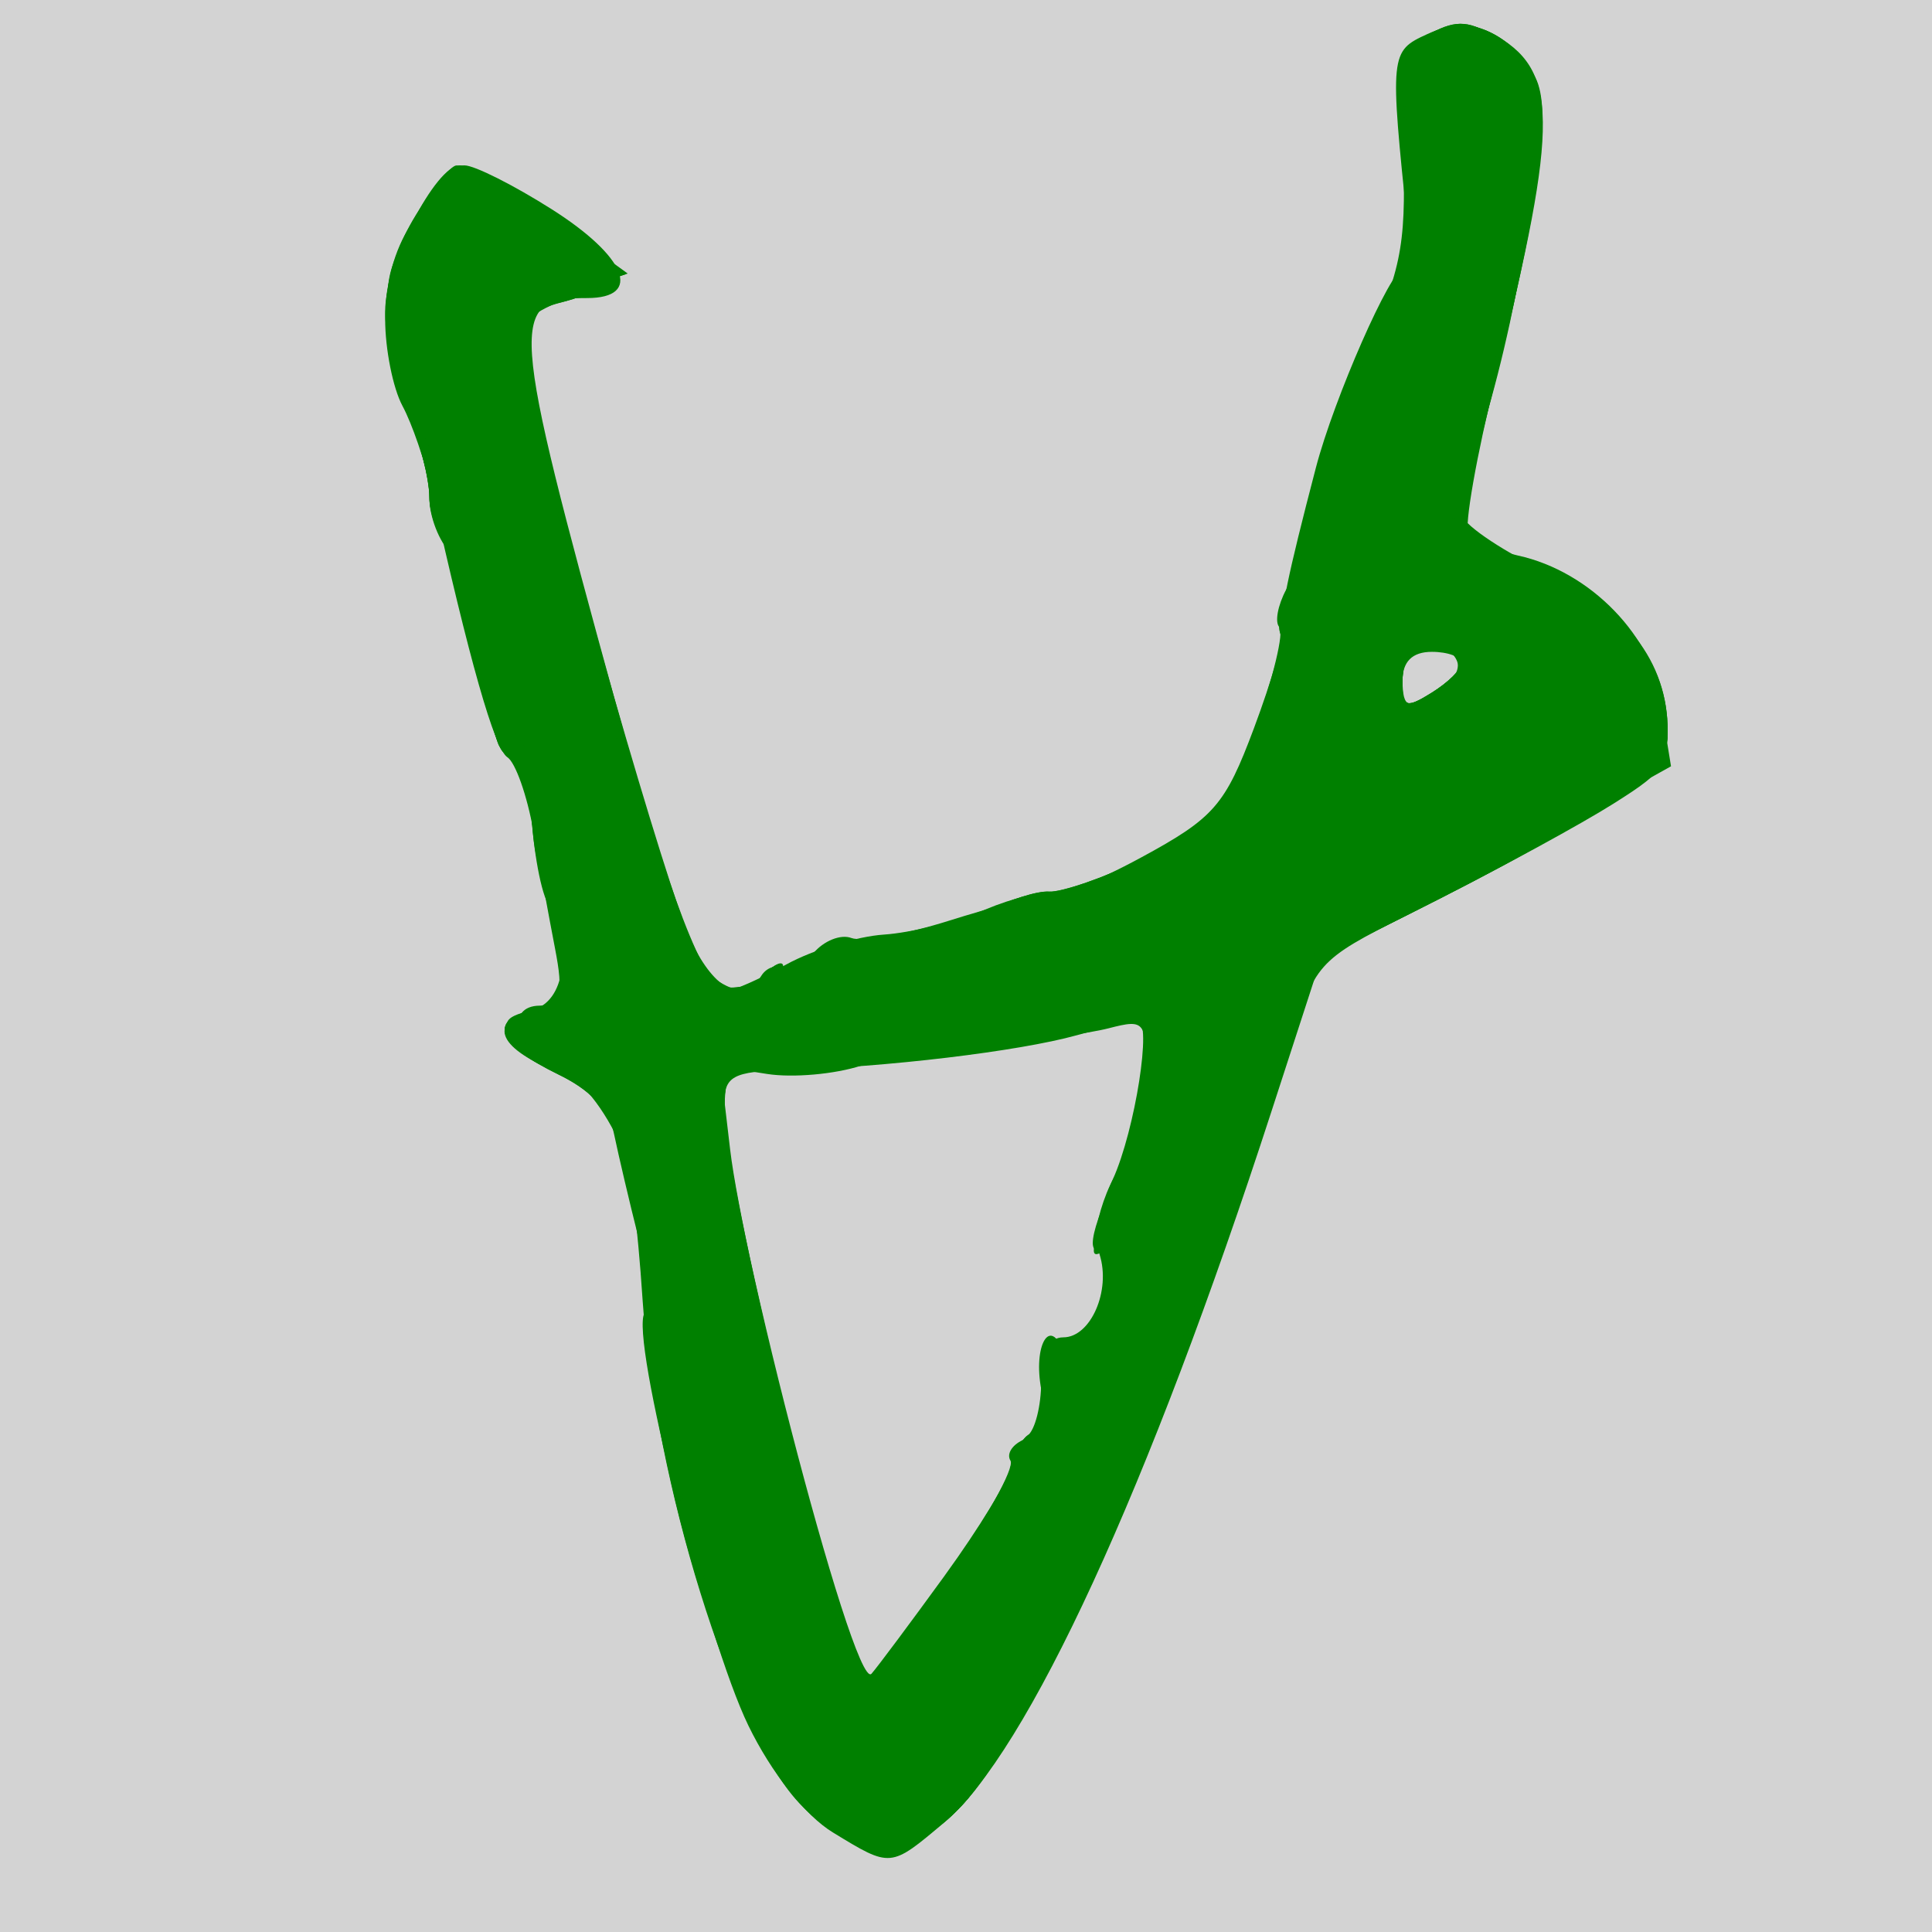
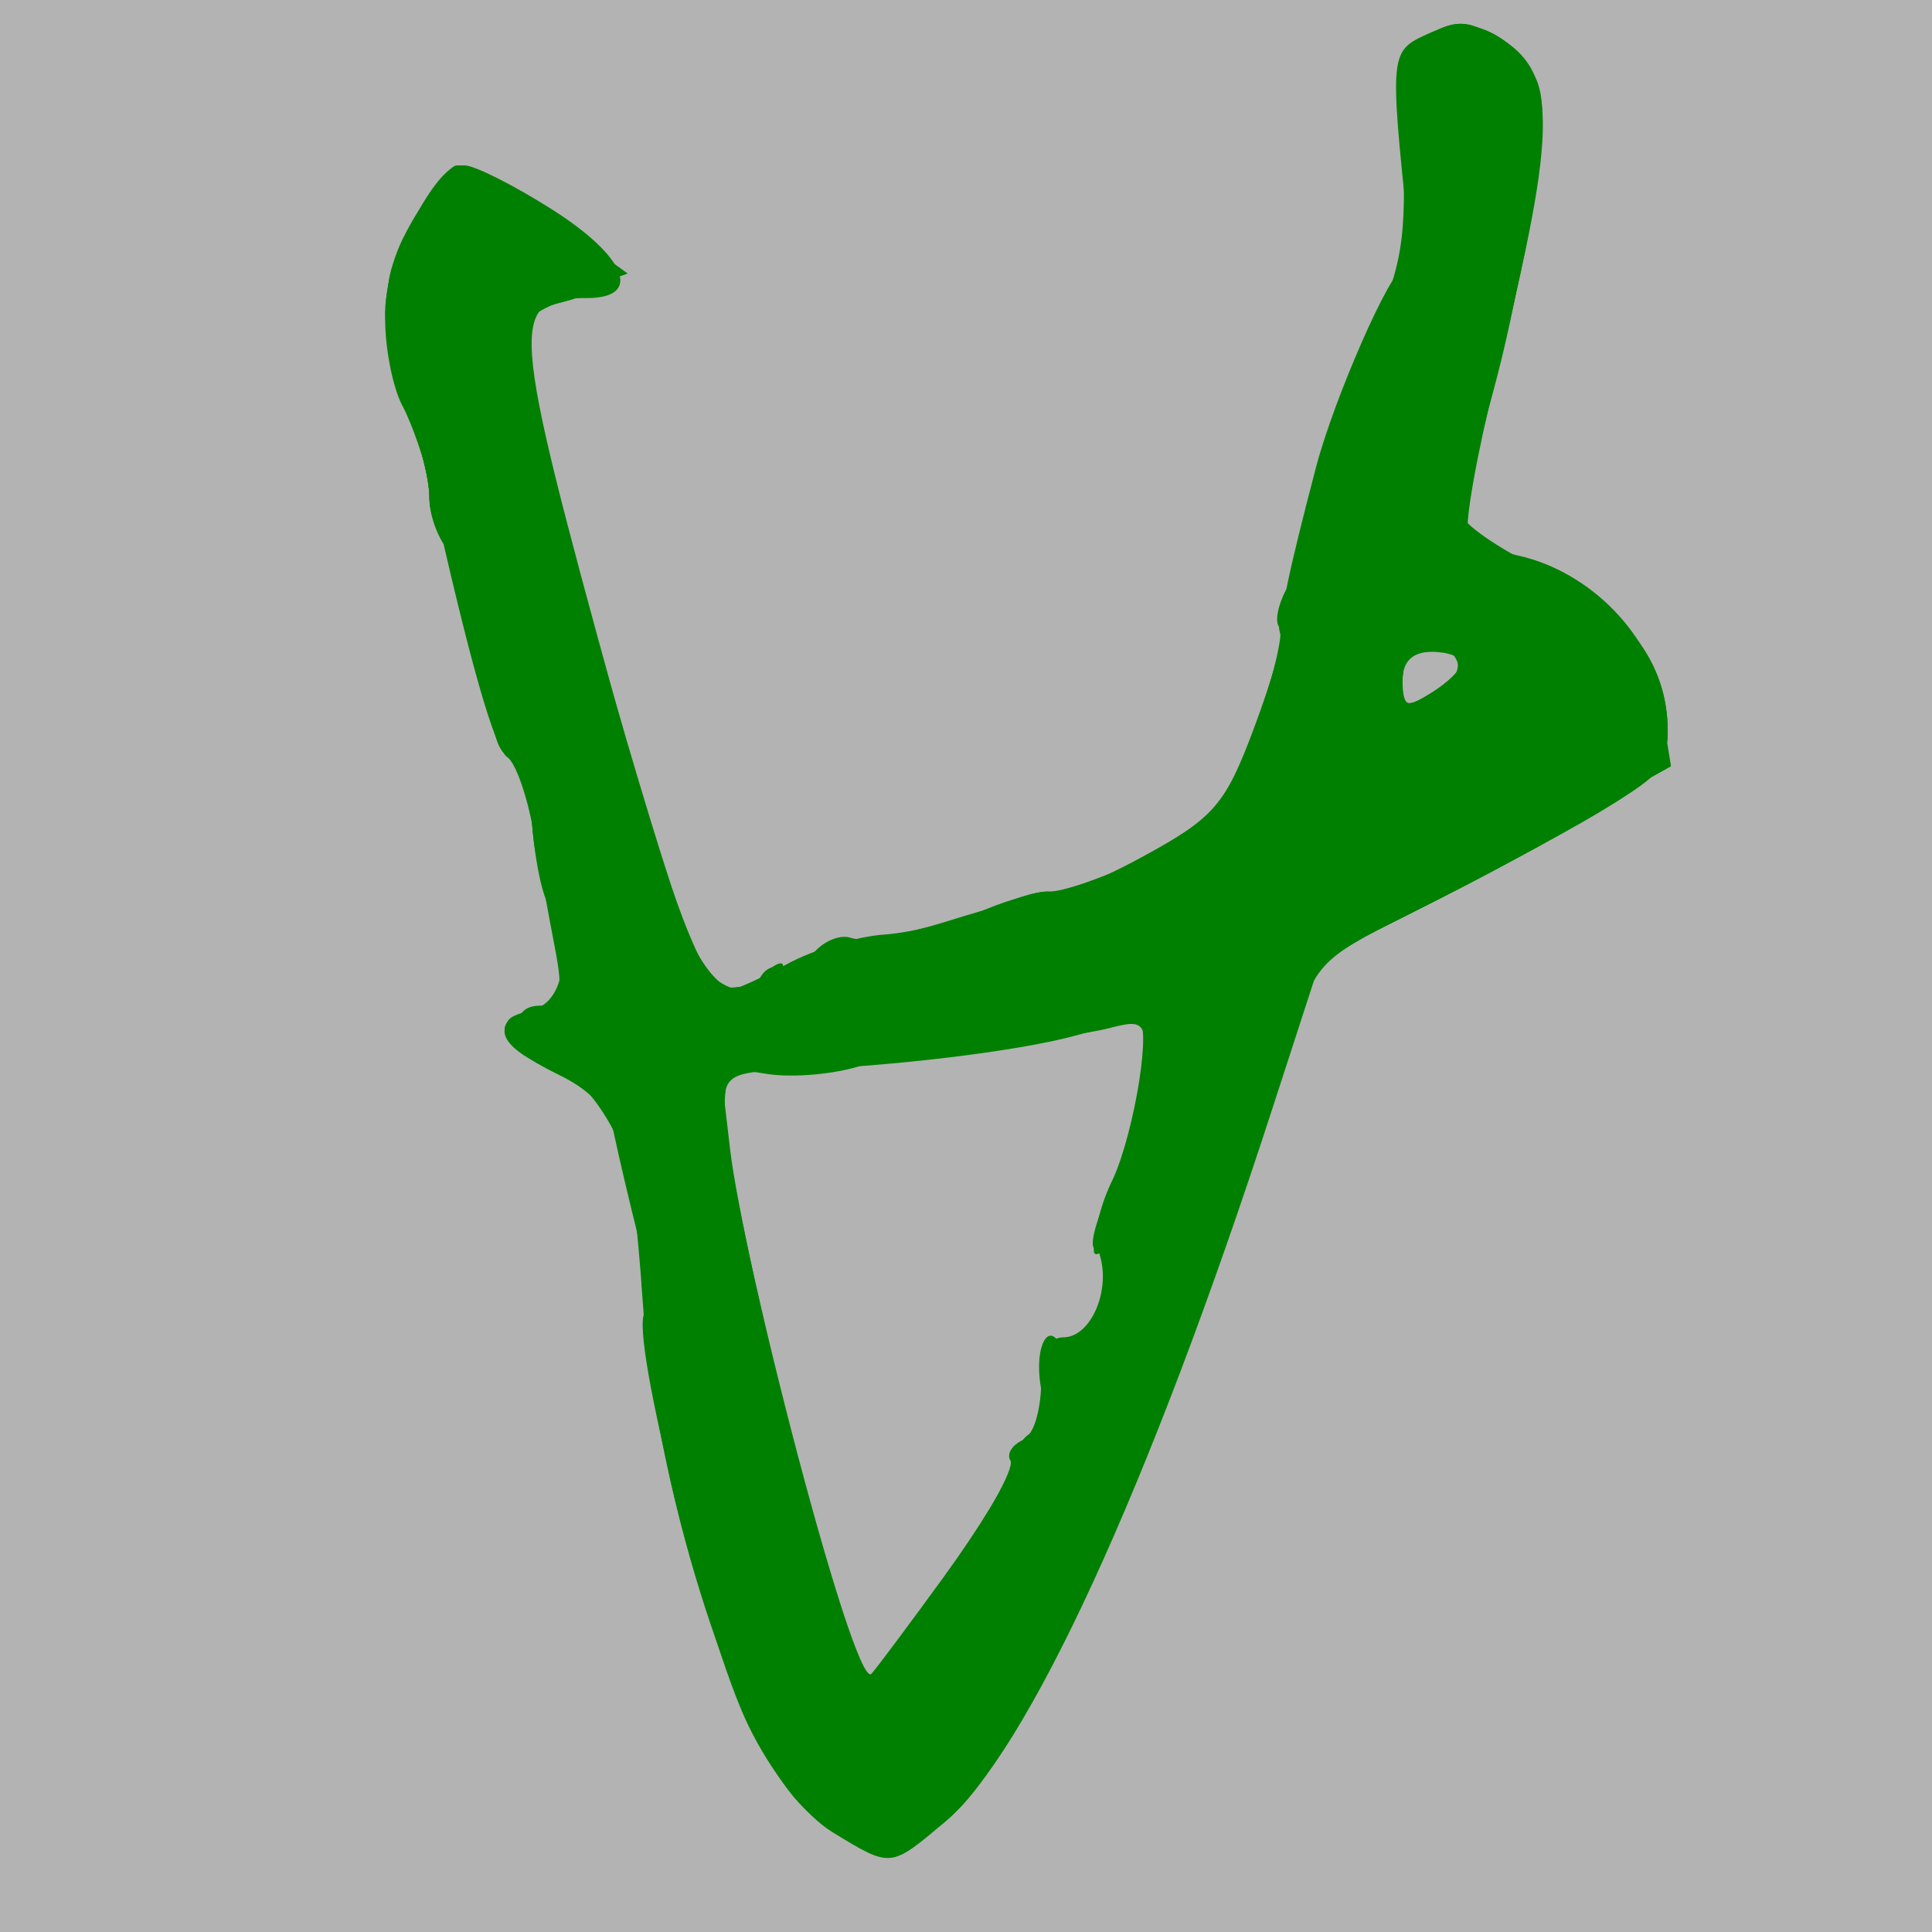
<svg xmlns="http://www.w3.org/2000/svg" version="1.1" x="0px" y="0px" viewBox="0 0 100 100" xml:space="preserve" id="svg30" width="100" height="100">
  <defs id="defs34" />
-   <rect style="opacity:0.574;fill:#b3b3b3;fill-opacity:1;stroke:none;stroke-width:2.781;stroke-linejoin:round;stroke-miterlimit:4;stroke-dasharray:none;stroke-dashoffset:0;stroke-opacity:1" id="rect4491" width="115.742" height="118.559" x="-7.871" y="-9.28" />
+   <rect style="opacity:1;fill:#b3b3b3;fill-opacity:1;stroke:none;stroke-width:2.781;stroke-linejoin:round;stroke-miterlimit:4;stroke-dasharray:none;stroke-dashoffset:0;stroke-opacity:1" id="rect4491" width="115.742" height="118.559" x="-7.871" y="-9.28" />
  <g transform="matrix(0.7153522,0,0,0.7153522,-2.95495,-4.41268)" id="g817" style="fill:#008000">
    <path id="path833" d="m 64.389,138.753 c -2.001,-1.22 -4.454,-4.324 -6.109,-7.729 -3.065,-6.307 -8.566,-28.149 -7.518,-29.846 0.367,-0.594 0.163,-3.082 -0.454,-5.529 -0.617,-2.447 -1.406,-5.801 -1.753,-7.453 -0.448,-2.133 -1.703,-3.451 -4.327,-4.548 -4.181,-1.747 -4.775,-3.566 -1.448,-4.436 1.951,-0.51 2.15,-1.095 1.507,-4.433 -0.408,-2.115 -1.11,-5.935 -1.562,-8.488 -0.452,-2.554 -1.299,-4.954 -1.884,-5.333 -0.934,-0.607 -2.756,-7.014 -5.504,-19.357 -0.457,-2.053 -1.395,-4.782 -2.085,-6.063 -0.689,-1.281 -1.253,-4.105 -1.253,-6.274 0,-4.203 3.575,-11.129 5.745,-11.129 0.717,0 3.558,1.429 6.313,3.177 5.404,3.427 6.596,6.423 2.555,6.423 -5.699,0 -5.601,1.402 2.042,29.203 3.825,13.914 6.521,20.93 8.043,20.93 0.46,0 2.411,-0.864 4.336,-1.92 1.925,-1.056 5.1,-2.027 7.057,-2.157 1.957,-0.13 5.248,-0.943 7.313,-1.806 2.065,-0.863 4.12,-1.344 4.566,-1.068 0.446,0.276 3.458,-0.933 6.695,-2.686 5.316,-2.879 6.108,-3.785 8.204,-9.391 1.276,-3.412 2.214,-6.647 2.084,-7.188 -0.238,-0.99 0.336,-3.783 2.393,-11.651 1.312,-5.018 5.436,-14.4 6.33,-14.4 0.342,0 0.484,-1.32 0.317,-2.933 -1.311,-12.624 -1.293,-12.8 1.411,-14.032 1.794,-0.817 3.211,-0.842 4.633,-0.082 4.886,2.615 4.938,6.27 0.35,24.831 -1.421,5.748 -2.323,10.871 -2.006,11.385 0.317,0.514 1.935,1.232 3.595,1.597 5.264,1.156 9.829,5.888 10.49,10.874 0.564,4.247 0.407,4.554 -3.609,7.089 -2.309,1.457 -8.006,4.565 -12.661,6.905 l -8.463,4.255 -3.591,11.055 C 87.27,113.857 78.478,132.968 72.453,138.037 c -3.921,3.299 -3.839,3.292 -8.064,0.716 z m 8.1,-18.589 c 2.491,-3.43 4.634,-6.948 4.762,-7.819 0.128,-0.87 0.679,-1.904 1.224,-2.297 0.545,-0.393 0.992,-2.155 0.992,-3.915 0,-2.133 0.533,-3.2 1.6,-3.2 1.979,0 3.458,-3.374 2.626,-5.994 -0.341,-1.073 0.092,-3.524 0.961,-5.445 1.614,-3.57 2.856,-11.499 1.799,-11.488 -0.322,0.003 -2.316,0.487 -4.431,1.074 -4.181,1.161 -13.764,2.309 -20.954,2.51 -3.916,0.109 -4.533,0.445 -4.533,2.465 0,6.455 9.363,42.675 10.655,41.217 0.425,-0.48 2.81,-3.678 5.301,-7.108 z M 109.867,54.143 c 0,-0.446 -0.96,-0.81 -2.133,-0.81 -1.425,0 -2.133,0.711 -2.133,2.142 0,1.875 0.266,1.976 2.133,0.81 1.173,-0.733 2.133,-1.697 2.133,-2.142 z" style="fill:#008000;fill-opacity:1;stroke-width:1.067" />
    <path id="path831" d="M 61.908,136.577 C 57.132,131.465 51.501,113.335 50.629,100.267 49.866,88.837 48.81,86.002 44.533,83.912 c -4.438,-2.169 -5.1,-3.824 -1.867,-4.67 2.342,-0.613 2.876,-4.395 1.09,-7.732 -0.574,-1.072 -1.131,-4.424 -1.238,-7.449 -0.113,-3.18 -0.548,-4.928 -1.033,-4.144 -0.655,1.059 -0.961,1.013 -1.401,-0.214 -1.076,-3.004 -2.63,-11.115 -2.21,-11.535 0.232,-0.232 -0.275,-1.12 -1.127,-1.972 -0.852,-0.852 -1.549,-2.656 -1.549,-4.009 0,-1.353 -0.72,-4.183 -1.6,-6.29 -0.88,-2.106 -1.6,-5.348 -1.6,-7.204 0,-3.431 3.648,-10.56 5.404,-10.56 1.994,0 11.743,6.692 11.372,7.806 -0.213,0.64 -1.941,1.565 -3.839,2.057 -2.543,0.659 -3.317,1.374 -2.94,2.716 0.281,1.002 0.833,3.501 1.226,5.555 1.346,7.026 9.24,34.471 10.94,38.038 1.687,3.537 3.763,4.557 5.048,2.478 0.368,-0.596 1.062,-0.842 1.542,-0.545 0.48,0.296 1.483,-0.198 2.231,-1.098 0.747,-0.9 1.986,-1.396 2.752,-1.102 0.767,0.294 3.93,-0.264 7.029,-1.241 3.099,-0.976 6.355,-1.827 7.235,-1.89 0.88,-0.063 4.069,-1.283 7.086,-2.711 5.127,-2.427 5.641,-3.035 7.866,-9.308 1.309,-3.691 2.098,-6.994 1.752,-7.34 -0.346,-0.346 -0.124,-1.573 0.494,-2.726 0.617,-1.154 1.336,-3.85 1.597,-5.993 0.261,-2.143 1.969,-7.016 3.796,-10.829 2.891,-6.034 3.29,-7.925 3.075,-14.581 -0.22,-6.797 2e-4,-7.78 1.977,-8.838 2.639,-1.412 5.835,-0.067 7.577,3.189 1.259,2.353 0.258,9.536 -3.291,23.607 -1.134,4.498 -2.063,8.423 -2.063,8.722 0,0.299 2.606,1.737 5.791,3.195 6.079,2.783 9.143,6.728 9.143,11.775 0,2.831 -5.153,6.468 -18.904,13.345 -6.433,3.217 -6.691,3.507 -8.396,9.452 -5.579,19.457 -17.733,47.776 -23.39,54.498 -3.771,4.482 -8.144,4.558 -12.203,0.212 z m 10.103,-15.582 c 2.749,-3.853 5.105,-7.731 5.235,-8.619 0.13,-0.888 0.794,-1.958 1.475,-2.379 0.681,-0.421 1.022,-1.892 0.757,-3.268 -0.621,-3.225 0.656,-5.387 1.597,-2.705 0.553,1.576 1.083,0.914 2.428,-3.033 1.011,-2.966 1.239,-4.752 0.553,-4.328 -1.596,0.986 -0.101,-5.105 1.602,-6.53 0.701,-0.587 1.319,-3.14 1.372,-5.673 0.094,-4.445 6.99e-4,-4.582 -2.667,-3.893 -1.52,0.393 -5.396,0.905 -8.612,1.139 -3.216,0.234 -7.399,0.937 -9.295,1.563 -1.896,0.626 -4.967,0.898 -6.824,0.606 l -3.377,-0.532 0.705,6.001 c 0.918,7.81 8.648,38.657 9.687,38.657 0.2,0 2.613,-3.152 5.363,-7.005 z M 109.867,54.258 c 0,-1.005 -2.875,-1.96 -3.629,-1.206 -0.351,0.351 -0.638,1.522 -0.638,2.602 0,1.698 0.29,1.784 2.133,0.632 1.173,-0.733 2.133,-1.645 2.133,-2.028 z" style="fill:#008000;fill-opacity:1;stroke-width:1.067" />
    <path id="path829" d="M 63.961,138.366 C 57.928,133.584 51.742,115.648 50.635,99.733 49.862,88.618 48.863,86.029 44.533,83.912 c -4.438,-2.169 -5.099,-3.824 -1.866,-4.67 1.493,-0.39 2.133,-1.455 2.133,-3.546 0,-1.644 0.322,-3.826 0.715,-4.851 0.467,-1.216 0.307,-1.61 -0.46,-1.137 -1.689,1.044 -2.336,-0.52 -2.55,-6.166 -0.11,-2.899 -0.536,-4.408 -1.023,-3.62 -0.649,1.05 -0.959,1.002 -1.397,-0.22 -1.164,-3.251 -2.602,-11.084 -2.165,-11.792 0.25,-0.405 -0.259,-1.33 -1.133,-2.055 -0.874,-0.725 -1.588,-2.401 -1.588,-3.724 0,-1.323 -0.72,-4.129 -1.6,-6.235 -2.206,-5.28 -2.003,-9.928 0.62,-14.172 1.221,-1.976 2.541,-3.588 2.933,-3.583 1.983,0.028 11.994,6.679 11.642,7.735 -0.224,0.673 -1.968,1.628 -3.876,2.122 -4.145,1.074 -4.303,-0.405 2.766,25.866 6.33,23.525 7.939,26.615 11.834,22.72 0.704,-0.704 1.28,-0.885 1.28,-0.403 0,0.483 0.779,0.231 1.731,-0.559 0.952,-0.79 3.602,-1.562 5.89,-1.715 2.287,-0.153 5.492,-0.968 7.122,-1.811 1.63,-0.843 3.66,-1.476 4.51,-1.407 0.851,0.069 4.037,-1.049 7.08,-2.483 5.068,-2.388 5.725,-3.128 7.807,-8.787 1.25,-3.398 2.066,-6.758 1.813,-7.467 -0.253,-0.708 0.174,-2.547 0.95,-4.086 0.776,-1.539 1.189,-3.02 0.918,-3.292 -0.652,-0.652 3.024,-11.261 5.5,-15.87 1.5,-2.792 1.875,-5.42 1.612,-11.28 -0.308,-6.857 -0.114,-7.762 1.895,-8.838 2.815,-1.507 6.213,0.104 7.531,3.569 1.01,2.655 -0.919,15.698 -3.644,24.641 -0.894,2.933 -1.63,5.877 -1.636,6.541 -0.006,0.664 2.636,2.504 5.873,4.087 6.128,2.998 9.049,6.756 9.049,11.641 0,2.825 -5.157,6.471 -18.797,13.291 L 99.473,75.626 93.414,93.547 C 86.812,113.073 78.84,130.812 74.216,136.267 c -3.123,3.684 -7.202,4.519 -10.255,2.099 z m 8.523,-17.969 c 2.937,-4.182 5.079,-8.025 4.76,-8.541 -0.319,-0.516 0.171,-1.226 1.088,-1.577 1.058,-0.406 1.706,-2.06 1.774,-4.526 0.088,-3.212 0.23,-3.445 0.818,-1.346 0.622,2.218 0.934,1.847 2.463,-2.936 0.963,-3.012 1.315,-5.207 0.782,-4.877 -0.533,0.33 -0.97,0.113 -0.97,-0.48 0,-1.653 2.383,-6.513 3.193,-6.513 0.395,0 0.718,-2.204 0.718,-4.898 v -4.898 l -3.289,0.743 c -1.809,0.409 -5.581,0.918 -8.382,1.131 -2.801,0.213 -6.983,0.896 -9.293,1.518 -2.31,0.622 -5.494,0.806 -7.075,0.409 l -2.875,-0.722 0.662,6.33 c 0.875,8.373 8.609,38.786 9.864,38.786 0.233,0 2.826,-3.421 5.762,-7.603 z M 109.867,54.258 c 0,-1.005 -2.875,-1.96 -3.629,-1.206 -0.351,0.351 -0.638,1.522 -0.638,2.602 0,1.698 0.29,1.784 2.133,0.632 1.173,-0.733 2.133,-1.645 2.133,-2.028 z" style="fill:#008000;fill-opacity:1;stroke-width:1.067" />
    <path id="path827" d="m 62.998,137.432 c -3.301,-3.075 -7.023,-11.496 -9.121,-20.632 -0.943,-4.107 -2.081,-8.907 -2.529,-10.667 -0.448,-1.76 -0.501,-4.4 -0.118,-5.867 0.383,-1.467 0.277,-3.215 -0.237,-3.886 -0.513,-0.671 -1.288,-3.311 -1.722,-5.867 -0.666,-3.923 -1.408,-4.98 -4.761,-6.78 -4.461,-2.396 -4.984,-3.67 -1.845,-4.491 1.493,-0.39 2.133,-1.455 2.133,-3.546 0,-1.644 0.322,-3.826 0.715,-4.851 0.466,-1.213 0.307,-1.61 -0.457,-1.138 -1.406,0.869 -2.392,-1.873 -2.593,-7.213 -0.081,-2.157 -0.489,-3.369 -0.906,-2.694 -0.417,0.675 -1.012,0.816 -1.322,0.314 -0.463,-0.752 -2.128,-9.605 -2.318,-12.327 -0.029,-0.411 -0.652,-1.347 -1.386,-2.08 -0.733,-0.733 -1.333,-2.379 -1.333,-3.656 0,-1.278 -0.72,-4.046 -1.6,-6.152 -2.268,-5.428 -2.004,-10.544 0.732,-14.154 1.282,-1.692 2.436,-3.231 2.563,-3.418 0.479,-0.706 8.517,3.934 10.375,5.989 1.896,2.097 1.858,2.167 -1.867,3.396 -2.092,0.69 -3.803,1.846 -3.803,2.567 0,2.608 10.771,41.496 12.327,44.505 1.702,3.291 3.52,3.877 5.593,1.804 0.704,-0.704 1.28,-0.927 1.28,-0.496 0,0.431 1.071,0.211 2.38,-0.489 1.309,-0.701 3.924,-1.412 5.811,-1.582 1.887,-0.169 4.8,-1.016 6.473,-1.881 1.673,-0.865 3.738,-1.524 4.589,-1.464 0.851,0.06 4.04,-1.021 7.086,-2.402 5.09,-2.307 5.727,-3.011 7.842,-8.667 1.266,-3.386 2.079,-6.782 1.807,-7.547 -0.272,-0.765 0.14,-2.651 0.916,-4.19 0.776,-1.539 1.189,-3.02 0.918,-3.292 -0.701,-0.701 3.414,-12.317 5.791,-16.344 1.615,-2.738 1.891,-4.802 1.455,-10.895 -0.496,-6.929 -0.355,-7.616 1.802,-8.77 1.881,-1.007 2.849,-0.919 4.935,0.448 3.47,2.273 3.45,8.243 -0.073,22.786 -1.466,6.051 -2.665,11.394 -2.665,11.875 0,0.48 2.591,2.141 5.757,3.69 5.856,2.865 9.176,7.284 9.176,12.215 0,2.204 -6.67,6.669 -19.901,13.322 L 99.398,75.669 95.419,87.701 C 87.484,111.698 79.47,129.996 74.103,136.374 c -3.388,4.026 -7.498,4.417 -11.105,1.057 z m 9.449,-16.882 c 2.98,-4.098 5.419,-8.178 5.419,-9.067 0,-0.889 0.48,-1.616 1.067,-1.616 0.587,0 1.115,-1.8 1.173,-4 0.095,-3.57 0.198,-3.713 0.96,-1.333 0.47,1.467 0.907,2.427 0.972,2.133 0.065,-0.293 0.815,-2.831 1.667,-5.639 0.852,-2.808 1.087,-4.82 0.522,-4.47 -1.299,0.803 -1.287,0.505 0.144,-3.599 0.644,-1.848 1.604,-3.359 2.133,-3.359 0.529,0 0.962,-2.22 0.962,-4.933 v -4.933 l -3.467,0.779 c -1.907,0.428 -5.759,0.953 -8.56,1.166 -2.801,0.213 -6.983,0.896 -9.293,1.518 -2.31,0.622 -5.418,0.825 -6.907,0.452 -2.548,-0.639 -2.707,-0.437 -2.705,3.436 0.002,5.665 8.696,40.916 10.092,40.916 0.221,0 2.841,-3.353 5.821,-7.45 z M 109.576,54.061 c -0.231,-0.694 -1.22,-1.416 -2.198,-1.606 -1.294,-0.251 -1.778,0.413 -1.778,2.438 0,2.479 0.24,2.654 2.198,1.606 1.209,-0.647 2.009,-1.744 1.778,-2.438 z" style="fill:#008000;fill-opacity:1;stroke-width:1.067" />
    <path id="path825" d="m 62.087,136.087 c -1.761,-2.005 -4.156,-6.205 -5.324,-9.333 -2.958,-7.925 -5.886,-23.003 -5.166,-26.602 0.33,-1.651 0.178,-3.264 -0.338,-3.583 -0.516,-0.319 -1.273,-2.618 -1.681,-5.108 -0.769,-4.689 -3.08,-8.261 -5.345,-8.261 -0.717,0 -1.922,-0.744 -2.677,-1.654 -1.159,-1.397 -1.014,-1.748 0.936,-2.258 1.674,-0.438 2.309,-1.425 2.309,-3.592 0,-1.644 0.322,-3.826 0.715,-4.851 0.46,-1.199 0.304,-1.608 -0.439,-1.149 -1.12,0.692 -3.098,-6.771 -2.565,-9.679 0.137,-0.747 -0.421,-1.062 -1.292,-0.728 -1.163,0.446 -1.721,-0.781 -2.313,-5.084 -0.429,-3.12 -0.753,-5.912 -0.719,-6.205 0.033,-0.293 -0.603,-1.267 -1.415,-2.164 -0.812,-0.897 -1.438,-2.577 -1.393,-3.733 0.046,-1.157 -0.696,-4.203 -1.648,-6.77 -2.754,-7.425 -2.438,-9.128 3.153,-17.007 0.503,-0.708 8.532,3.939 10.427,6.035 1.951,2.157 1.929,2.201 -1.6,3.141 -3.335,0.889 -3.561,1.23 -3.325,5.019 0.3,4.822 9.445,38.196 11.621,42.413 1.465,2.839 5.726,4.181 5.726,1.804 0,-0.621 0.501,-0.82 1.113,-0.442 0.612,0.378 1.823,0.1 2.689,-0.62 0.867,-0.719 3.126,-1.447 5.02,-1.617 1.894,-0.17 4.884,-0.914 6.644,-1.654 1.76,-0.74 3.92,-1.38 4.8,-1.422 0.88,-0.042 4.102,-1.26 7.161,-2.705 5.123,-2.421 5.751,-3.134 7.973,-9.052 1.327,-3.533 2.27,-7.293 2.095,-8.355 -0.175,-1.062 0.239,-2.601 0.919,-3.42 0.68,-0.819 0.961,-1.934 0.626,-2.478 -0.762,-1.233 2.942,-12.168 5.711,-16.861 1.714,-2.905 1.96,-4.756 1.445,-10.89 -0.574,-6.848 -0.447,-7.483 1.73,-8.648 1.893,-1.013 2.854,-0.927 4.945,0.443 2.215,1.451 2.588,2.517 2.544,7.276 -0.028,3.066 -1.376,10.764 -2.996,17.105 -1.619,6.341 -2.676,11.678 -2.349,11.86 0.328,0.181 2.317,0.884 4.42,1.561 5.068,1.632 9.445,6.361 10.202,11.022 l 0.612,3.773 -10.519,5.867 c -5.785,3.227 -11.558,6.184 -12.828,6.57 -1.754,0.534 -2.866,2.551 -4.624,8.393 -3.849,12.787 -12.78,36.037 -16.808,43.756 -7.264,13.919 -12.251,16.633 -18.172,9.889 z m 10.893,-16.021 c 2.688,-3.767 4.887,-7.631 4.887,-8.587 0,-0.956 0.48,-1.442 1.067,-1.079 0.643,0.397 1.109,-1.167 1.173,-3.937 0.086,-3.698 0.254,-4.075 0.861,-1.93 0.692,2.444 0.906,2.227 2.56,-2.59 2.046,-5.958 2.303,-8.301 0.652,-5.943 -0.858,1.225 -0.954,0.976 -0.409,-1.067 0.391,-1.467 1.382,-3.2 2.203,-3.851 0.904,-0.718 1.492,-3.188 1.492,-6.27 v -5.085 l -4.533,0.827 c -2.493,0.455 -6.453,0.938 -8.8,1.075 -2.347,0.136 -6.007,0.73 -8.134,1.32 -2.127,0.59 -5.127,0.832 -6.667,0.537 -2.647,-0.506 -2.799,-0.301 -2.799,3.763 0,3.721 7.864,37.715 9.246,39.968 0.806,1.314 2.02,0.108 7.2,-7.151 z M 107.803,56.496 c 2.642,-1.414 2.678,-4.229 0.054,-4.229 -1.296,0 -2.19,0.947 -2.519,2.667 -0.575,3.006 -0.419,3.105 2.465,1.562 z" style="fill:#008000;fill-opacity:1;stroke-width:1.067" />
    <path id="path823" d="M 62.668,136.8 C 57.62,131.507 52.302,115.172 51.78,103.354 51.635,100.065 51.249,96.942 50.922,96.412 50.595,95.883 49.981,93.534 49.558,91.192 c -0.897,-4.968 -2.145,-6.796 -5.514,-8.077 -2.716,-1.033 -3.351,-4.182 -0.844,-4.182 1.057,0 1.6,-1.057 1.6,-3.113 0,-1.712 0.322,-3.951 0.715,-4.975 0.46,-1.199 0.304,-1.608 -0.439,-1.149 -1.128,0.697 -3.097,-6.783 -2.557,-9.713 0.137,-0.743 -0.356,-1.223 -1.095,-1.067 -0.855,0.18 -1.748,-1.851 -2.456,-5.583 -0.612,-3.227 -1.732,-6.957 -2.489,-8.289 -0.758,-1.332 -1.096,-2.878 -0.751,-3.435 0.344,-0.557 -0.1,-2.417 -0.987,-4.133 -0.887,-1.716 -1.923,-5.057 -2.302,-7.425 -0.666,-4.163 -0.3,-5.127 4.457,-11.738 0.394,-0.548 4.856,1.936 8.892,4.951 l 3.655,2.731 -3.655,1.23 c -2.01,0.676 -3.813,2.04 -4.005,3.03 -0.483,2.484 10.417,42.225 12.427,45.307 1.315,2.017 2.244,2.373 4.839,1.854 1.766,-0.353 4.001,-1.358 4.968,-2.232 0.966,-0.874 2.075,-1.272 2.463,-0.883 0.956,0.956 12.644,-2.4 20.183,-5.796 5.697,-2.566 6.29,-3.18 8.406,-8.7 1.252,-3.267 2.436,-7.139 2.631,-8.606 1.477,-11.128 1.902,-12.611 5.886,-20.573 2.815,-5.626 3.029,-6.821 2.409,-13.486 -0.602,-6.479 -0.45,-7.434 1.33,-8.368 2.887,-1.515 6.622,0.244 7.441,3.504 0.912,3.635 -0.142,11.205 -3.204,22.993 -1.368,5.265 -2.188,9.741 -1.824,9.945 0.365,0.204 2.384,0.926 4.487,1.603 4.831,1.556 9.274,6.141 10.139,10.464 0.598,2.988 0.226,3.655 -3.542,6.361 -2.315,1.663 -8.099,4.906 -12.853,7.207 L 99.324,75.033 94.98,88.239 c -6.285,19.105 -12.336,33.932 -17.2,42.143 -5.983,10.101 -9.98,11.798 -15.112,6.418 z m 10.132,-16.286 c 2.787,-4.068 5.067,-8.155 5.067,-9.084 0,-0.929 0.48,-1.392 1.067,-1.029 0.643,0.397 1.109,-1.167 1.173,-3.937 0.086,-3.698 0.254,-4.075 0.861,-1.93 0.693,2.447 0.902,2.238 2.545,-2.544 0.984,-2.866 1.506,-6.341 1.159,-7.723 -0.437,-1.74 -0.104,-2.715 1.082,-3.17 1.275,-0.489 1.713,-2.104 1.713,-6.313 v -5.656 l -5.6,1.484 c -3.08,0.816 -6.32,1.261 -7.2,0.99 -0.88,-0.272 -4.069,0.16 -7.087,0.96 -3.018,0.8 -6.813,1.201 -8.434,0.891 l -2.947,-0.563 0.646,7.356 c 0.509,5.798 6.127,29.21 8.739,36.423 0.864,2.386 2.071,1.358 7.217,-6.153 z M 107.803,56.496 c 2.642,-1.414 2.678,-4.229 0.054,-4.229 -1.296,0 -2.19,0.947 -2.519,2.667 -0.575,3.006 -0.419,3.105 2.465,1.562 z" style="fill:#008000;fill-opacity:1;stroke-width:1.067" />
    <path id="path821" d="m 63.075,137.022 c -1.851,-1.558 -4.196,-5.301 -5.511,-8.8 -2.853,-7.589 -6.4,-23.528 -6.273,-28.189 0.179,-6.585 -2.673,-13.987 -6.281,-16.3 -3.788,-2.428 -4.238,-3.717 -1.544,-4.421 1.417,-0.371 1.867,-1.606 1.867,-5.132 0,-2.554 -0.3,-4.458 -0.667,-4.231 -0.718,0.444 -2.446,-7.737 -2.105,-9.966 0.114,-0.743 -0.398,-1.223 -1.137,-1.067 -0.855,0.18 -1.748,-1.851 -2.456,-5.583 -0.612,-3.227 -1.732,-6.957 -2.489,-8.289 -0.758,-1.332 -1.096,-2.878 -0.751,-3.435 0.344,-0.557 -0.1,-2.417 -0.987,-4.133 -3.013,-5.827 -3.256,-11.357 -0.659,-15.004 2.944,-4.134 4.971,-4.114 10.799,0.107 l 4.667,3.38 -3.707,1.247 c -2.039,0.686 -3.851,1.989 -4.028,2.896 -0.491,2.521 8.724,37.421 11.858,44.914 1.117,2.67 1.677,2.952 4.862,2.446 1.979,-0.315 4.379,-1.25 5.333,-2.079 0.954,-0.829 2.342,-1.287 3.084,-1.018 1.793,0.649 12.095,-2.405 19.674,-5.831 5.779,-2.613 6.23,-3.102 8.822,-9.577 1.503,-3.753 2.476,-7.238 2.163,-7.745 -0.313,-0.506 -0.142,-2.036 0.38,-3.4 0.522,-1.364 1.51,-4.88 2.196,-7.813 0.686,-2.933 2.458,-7.667 3.937,-10.518 2.391,-4.608 2.607,-5.956 1.947,-12.119 -0.573,-5.353 -0.407,-7.146 0.728,-7.865 4.232,-2.681 8.404,0.463 8.404,6.334 0,2.17 -1.372,9.572 -3.05,16.448 l -3.05,12.502 5.626,2.576 c 5.758,2.636 8.337,5.437 9.548,10.369 0.871,3.547 -1.456,5.462 -15.032,12.369 L 99.21,75.2 94.239,90.133 C 83.449,122.551 74.48,139.733 68.349,139.733 c -1.128,0 -3.501,-1.22 -5.273,-2.711 z m 9.725,-16.437 c 2.787,-4.041 5.067,-8.134 5.067,-9.096 0,-0.962 0.48,-1.453 1.067,-1.09 0.643,0.397 1.109,-1.167 1.173,-3.937 0.086,-3.698 0.254,-4.075 0.861,-1.93 0.693,2.447 0.902,2.238 2.545,-2.544 0.984,-2.866 1.506,-6.341 1.159,-7.723 -0.437,-1.74 -0.104,-2.715 1.082,-3.17 1.275,-0.489 1.713,-2.104 1.713,-6.313 v -5.656 l -5.6,1.484 c -3.08,0.816 -6.32,1.261 -7.2,0.99 -0.88,-0.272 -4.069,0.16 -7.087,0.96 -3.018,0.8 -6.738,1.215 -8.267,0.923 -2.668,-0.51 -2.78,-0.336 -2.78,4.364 0,4.324 7.492,36.539 9.104,39.148 1.13,1.829 2.048,1.008 7.163,-6.408 z M 108.587,56.32 c 1.963,-1.963 1.523,-4.053 -0.853,-4.053 -1.173,0 -2.133,0.441 -2.133,0.979 0,0.539 -0.291,1.739 -0.647,2.667 -0.774,2.017 1.742,2.299 3.634,0.407 z" style="fill:#008000;fill-opacity:1;stroke-width:1.067" />
    <path id="path819" d="M 62.293,135.96 C 57.361,130.731 51.5,111.001 51.373,99.2 c -0.016,-1.467 -0.63,-5.159 -1.366,-8.205 -1.095,-4.538 -1.976,-5.883 -4.872,-7.443 -3.931,-2.117 -4.477,-3.505 -1.669,-4.24 1.425,-0.373 1.867,-1.611 1.867,-5.233 0,-2.61 -0.315,-4.745 -0.7,-4.745 -0.385,0 -1.028,-2.386 -1.429,-5.301 -0.416,-3.025 -1.243,-5.201 -1.927,-5.067 -0.669,0.131 -1.689,-2.356 -2.309,-5.632 -0.612,-3.227 -1.732,-6.957 -2.489,-8.289 -0.758,-1.332 -1.096,-2.878 -0.751,-3.435 0.344,-0.557 -0.049,-2.347 -0.875,-3.978 -2.936,-5.799 -3.167,-10.738 -0.69,-14.746 1.253,-2.027 2.742,-3.685 3.31,-3.685 1.505,0 7.547,3.182 9.804,5.164 1.849,1.623 1.77,1.766 -1.6,2.926 -3.294,1.133 -3.53,1.527 -3.346,5.593 0.204,4.505 8.813,36.771 11.239,42.124 1.193,2.632 1.805,2.937 4.924,2.452 1.959,-0.305 4.306,-1.172 5.215,-1.926 0.909,-0.755 2.736,-1.23 4.058,-1.057 1.323,0.173 4.195,-0.432 6.382,-1.346 2.187,-0.914 4.801,-1.662 5.809,-1.662 1.008,0 4.387,-1.397 7.508,-3.104 4.771,-2.609 5.997,-3.927 7.695,-8.267 1.111,-2.84 2.214,-6.603 2.452,-8.363 1.063,-7.855 2.915,-14.324 5.949,-20.776 2.968,-6.314 3.204,-7.587 2.553,-13.765 -0.543,-5.156 -0.369,-7.029 0.717,-7.717 2.254,-1.428 4.856,-1.1 6.817,0.862 2.314,2.314 1.578,10.61 -2.188,24.674 -3.149,11.759 -3.064,10.856 -1.02,10.856 2.698,0 9.828,4.064 11.62,6.623 0.919,1.312 1.67,3.952 1.67,5.868 0,3.955 -2.418,5.834 -16.432,12.769 l -7.967,3.942 -6.016,17.666 c -10.046,29.5 -19.504,46.999 -25.402,46.999 -1.136,0 -3.666,-1.698 -5.624,-3.774 z m 10.634,-15.373 c 2.717,-3.784 4.94,-7.772 4.94,-8.863 0,-1.091 0.48,-1.686 1.067,-1.324 0.636,0.393 1.097,-0.983 1.142,-3.404 0.059,-3.176 0.266,-3.597 0.949,-1.93 0.805,1.963 0.98,1.878 2.197,-1.067 0.727,-1.76 1.437,-5.339 1.576,-7.953 0.139,-2.614 0.797,-4.934 1.462,-5.156 0.698,-0.233 1.208,-2.802 1.208,-6.084 v -5.682 l -6.04,1.404 c -3.322,0.772 -6.631,1.177 -7.355,0.899 -0.723,-0.278 -3.406,0.07 -5.96,0.772 -2.555,0.702 -6.205,1.229 -8.112,1.17 -3.438,-0.105 -3.467,-0.064 -3.459,4.928 0.013,8.111 8.982,41.895 10.636,40.063 0.445,-0.493 3.032,-3.992 5.749,-7.776 z M 109.042,55.695 c 1.013,-0.869 1.585,-1.996 1.27,-2.504 -0.699,-1.131 -4.706,-1.236 -4.726,-0.124 -0.008,0.44 -0.324,1.955 -0.701,3.367 -0.734,2.743 0.318,2.556 4.157,-0.738 z" style="fill:#008000;fill-opacity:1;stroke-width:1.067" />
  </g>
</svg>
